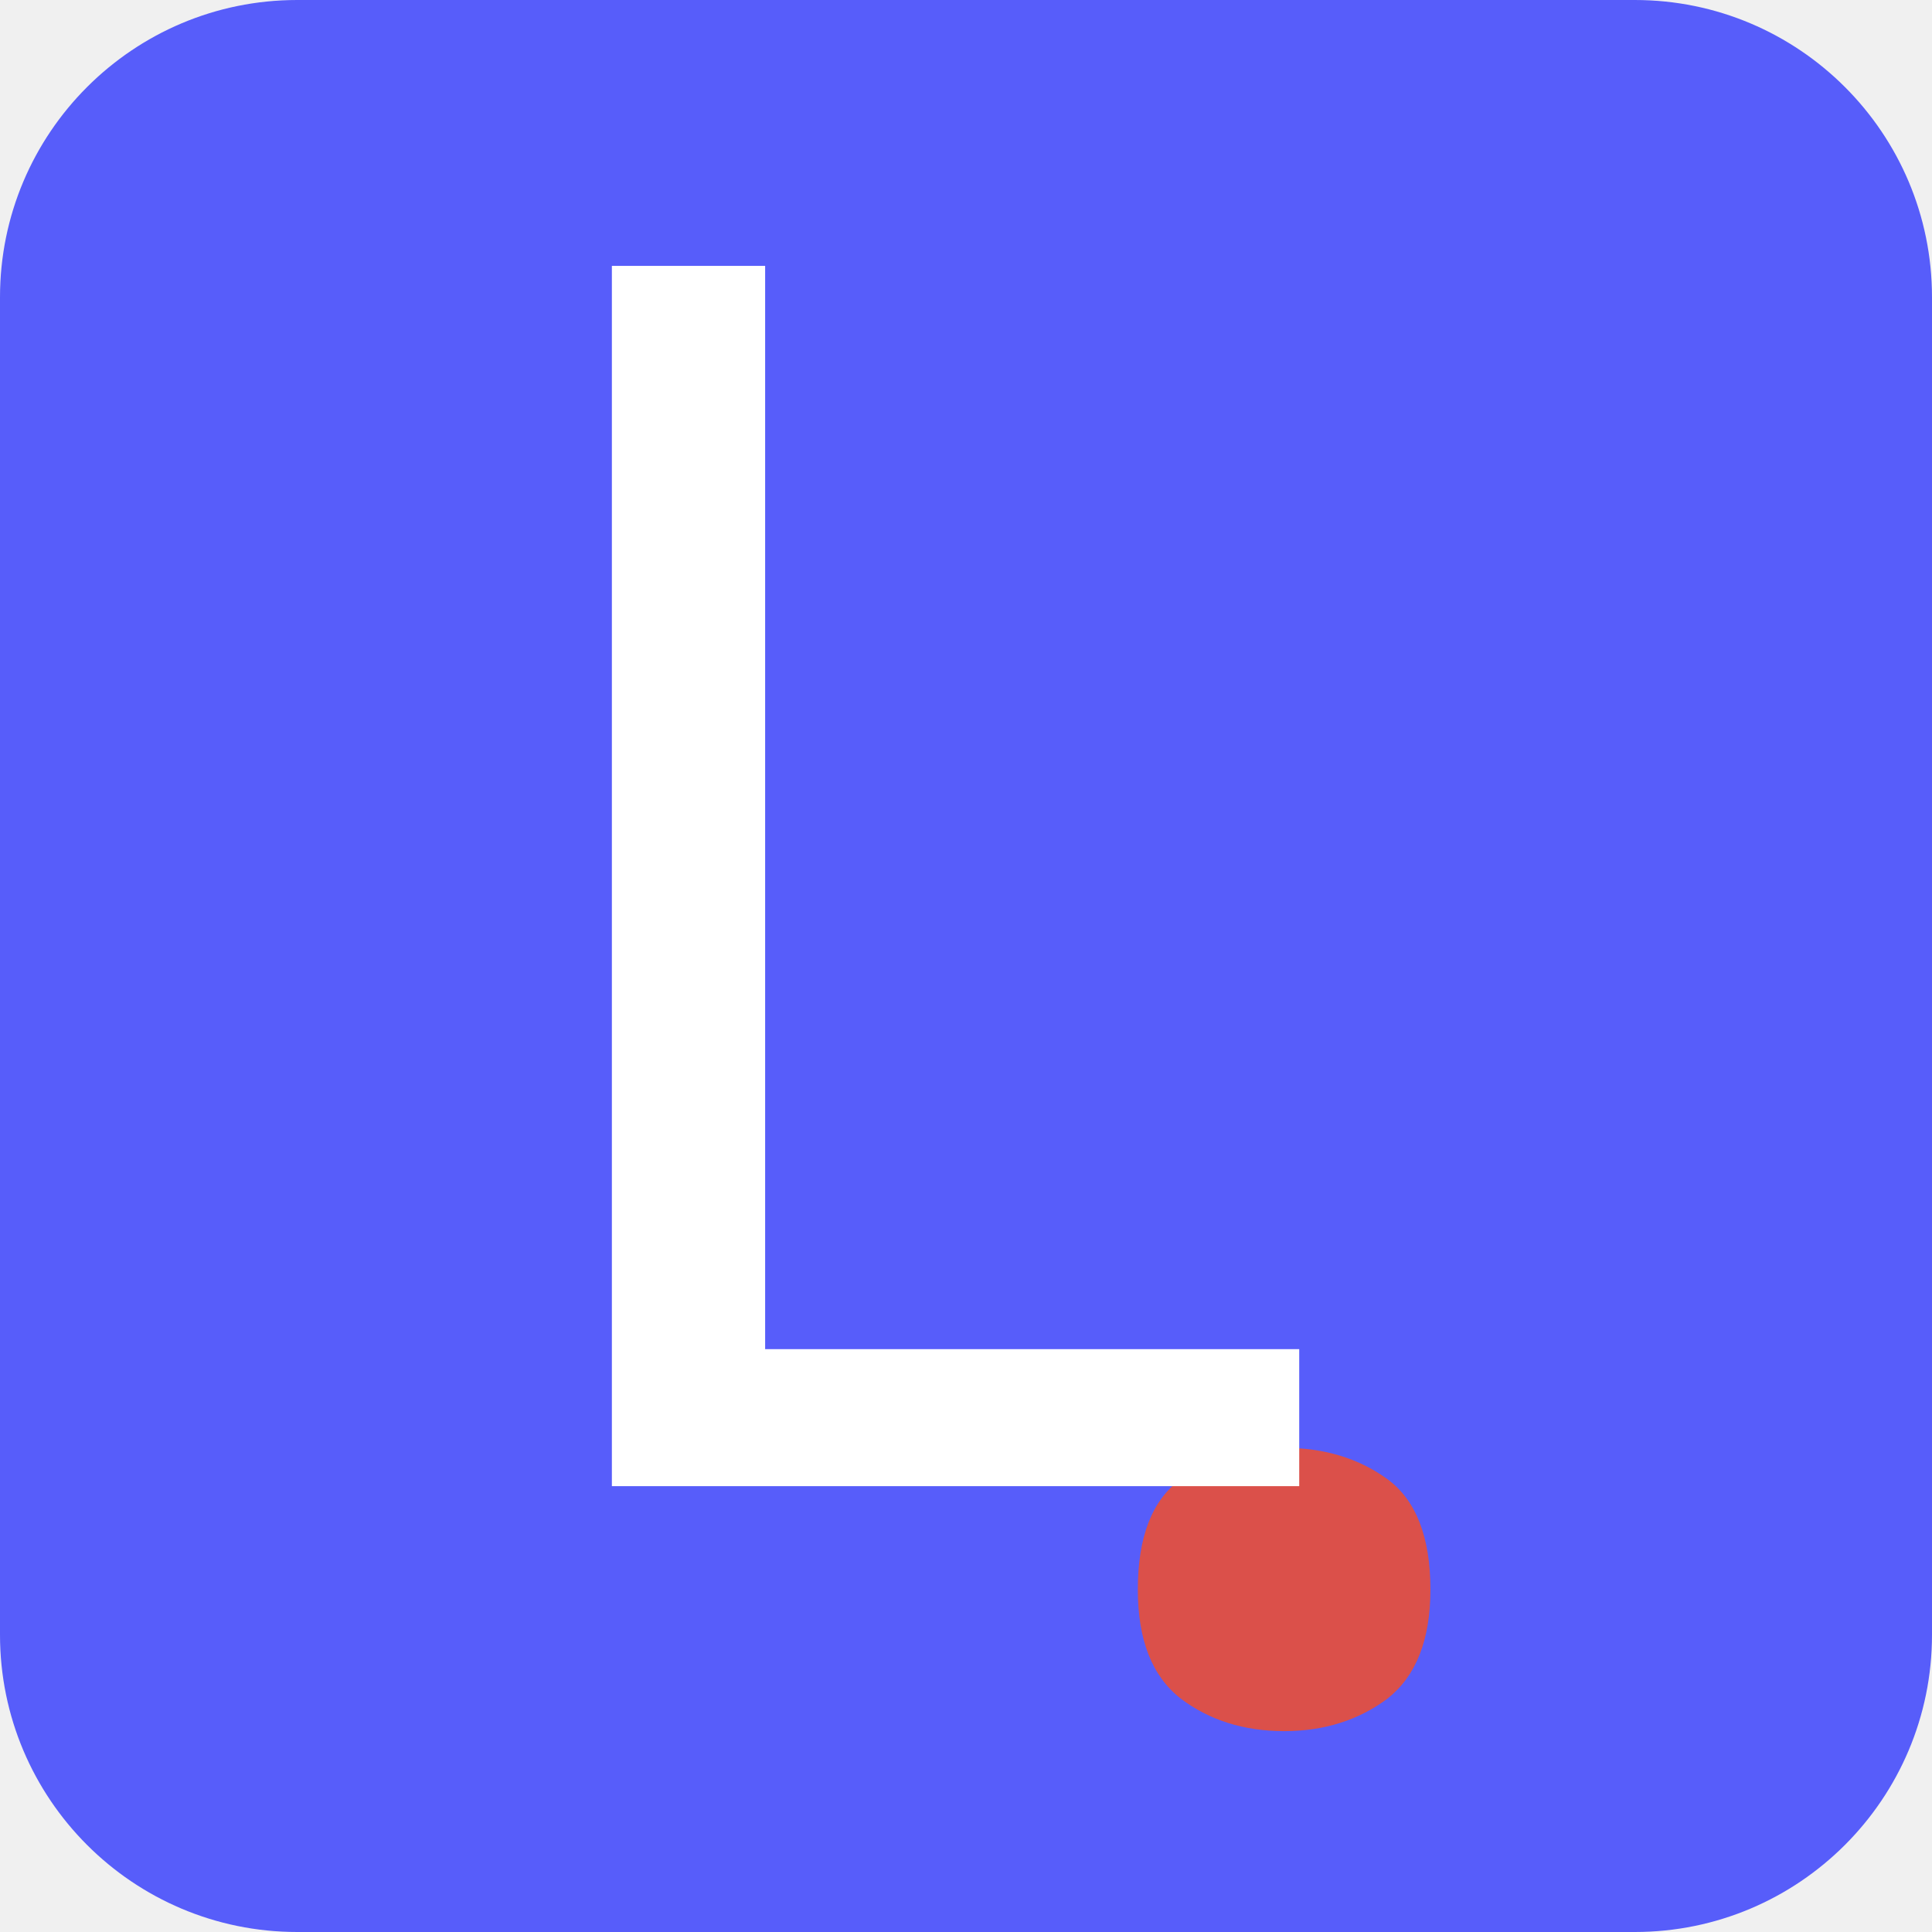
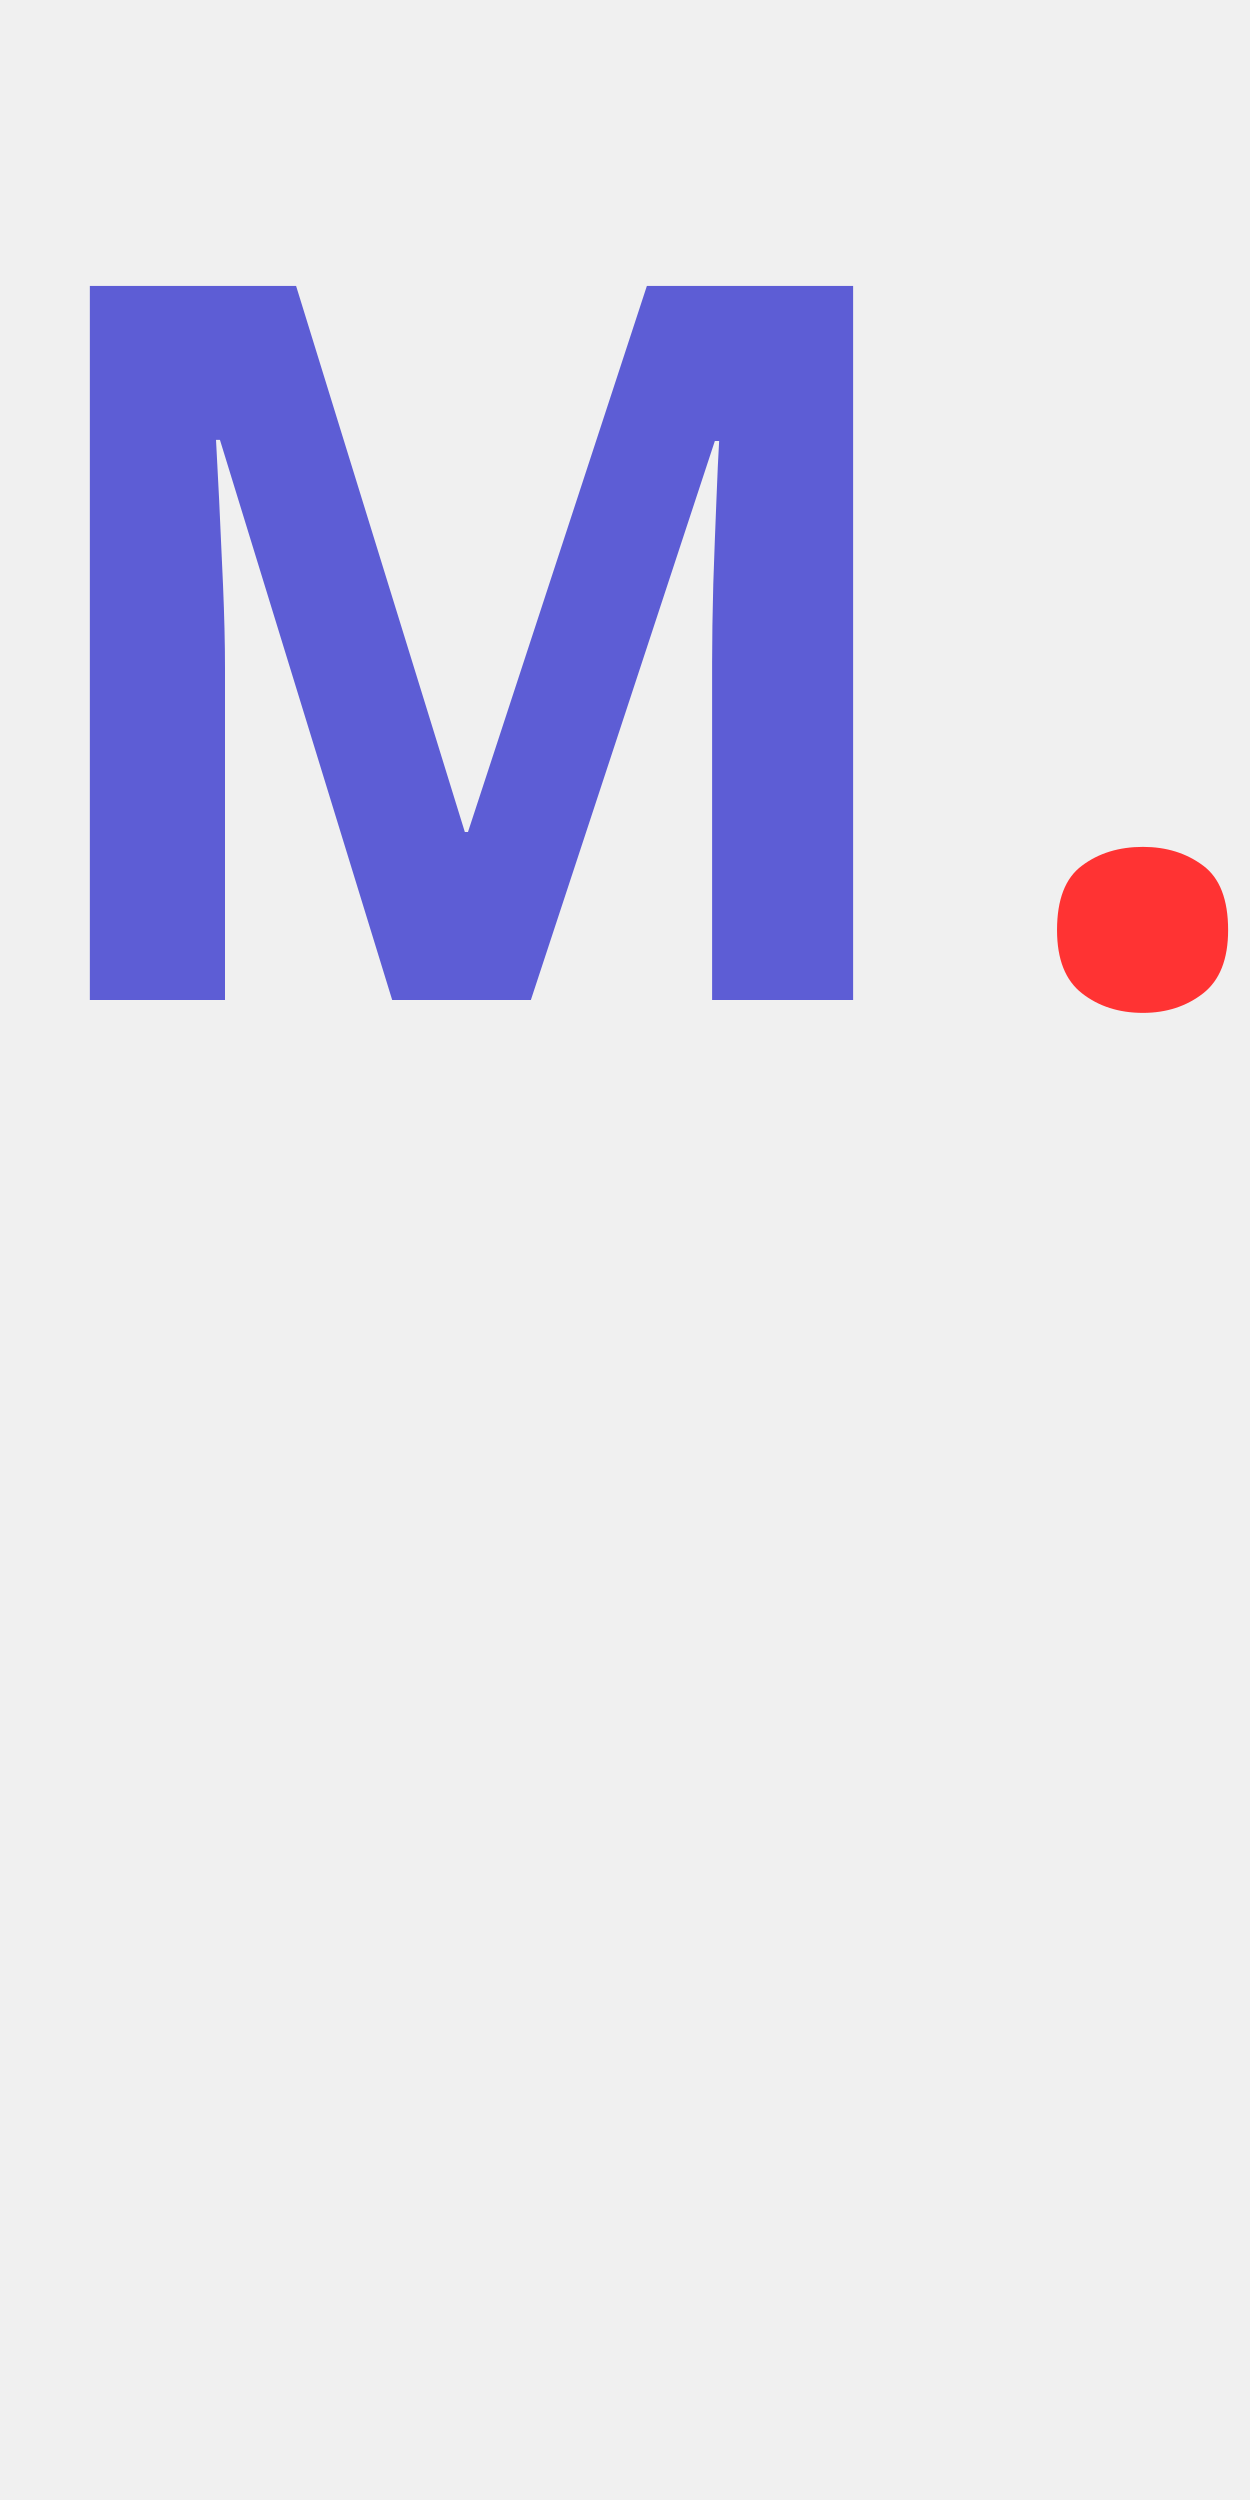
- <svg xmlns="http://www.w3.org/2000/svg" width="26px" height="26px" viewBox="0 0 26 26" version="1.1">
-   <g id="Logo-Element" stroke="none" stroke-width="1" fill="none" fill-rule="evenodd">
-     <rect id="Rectangle" fill="#575DFA" x="0" y="0" width="26" height="26" rx="4" />
-     <text id="." font-family="Montserrat-Black, Montserrat Black" font-size="23" font-weight="700" fill="#DB504A">
-       <tspan x="14" y="23">.</tspan>
-     </text>
-     <text id="L" font-family="ArialRoundedMTBold, Arial Rounded MT Bold" font-size="23" font-weight="normal" fill="#FFFFFF">
-       <tspan x="6" y="20">L</tspan>
-     </text>
+ <svg xmlns="http://www.w3.org/2000/svg" width="50" height="100">
+   <g font-size="40" font-family="맑은 고딕" font-weight="bold">
+     <text x="0" y="40" fill="#5d5dd5">M</text>
+     <text x="40" y="40" fill="#ff3333" font-size="40">.</text>
  </g>
</svg>
